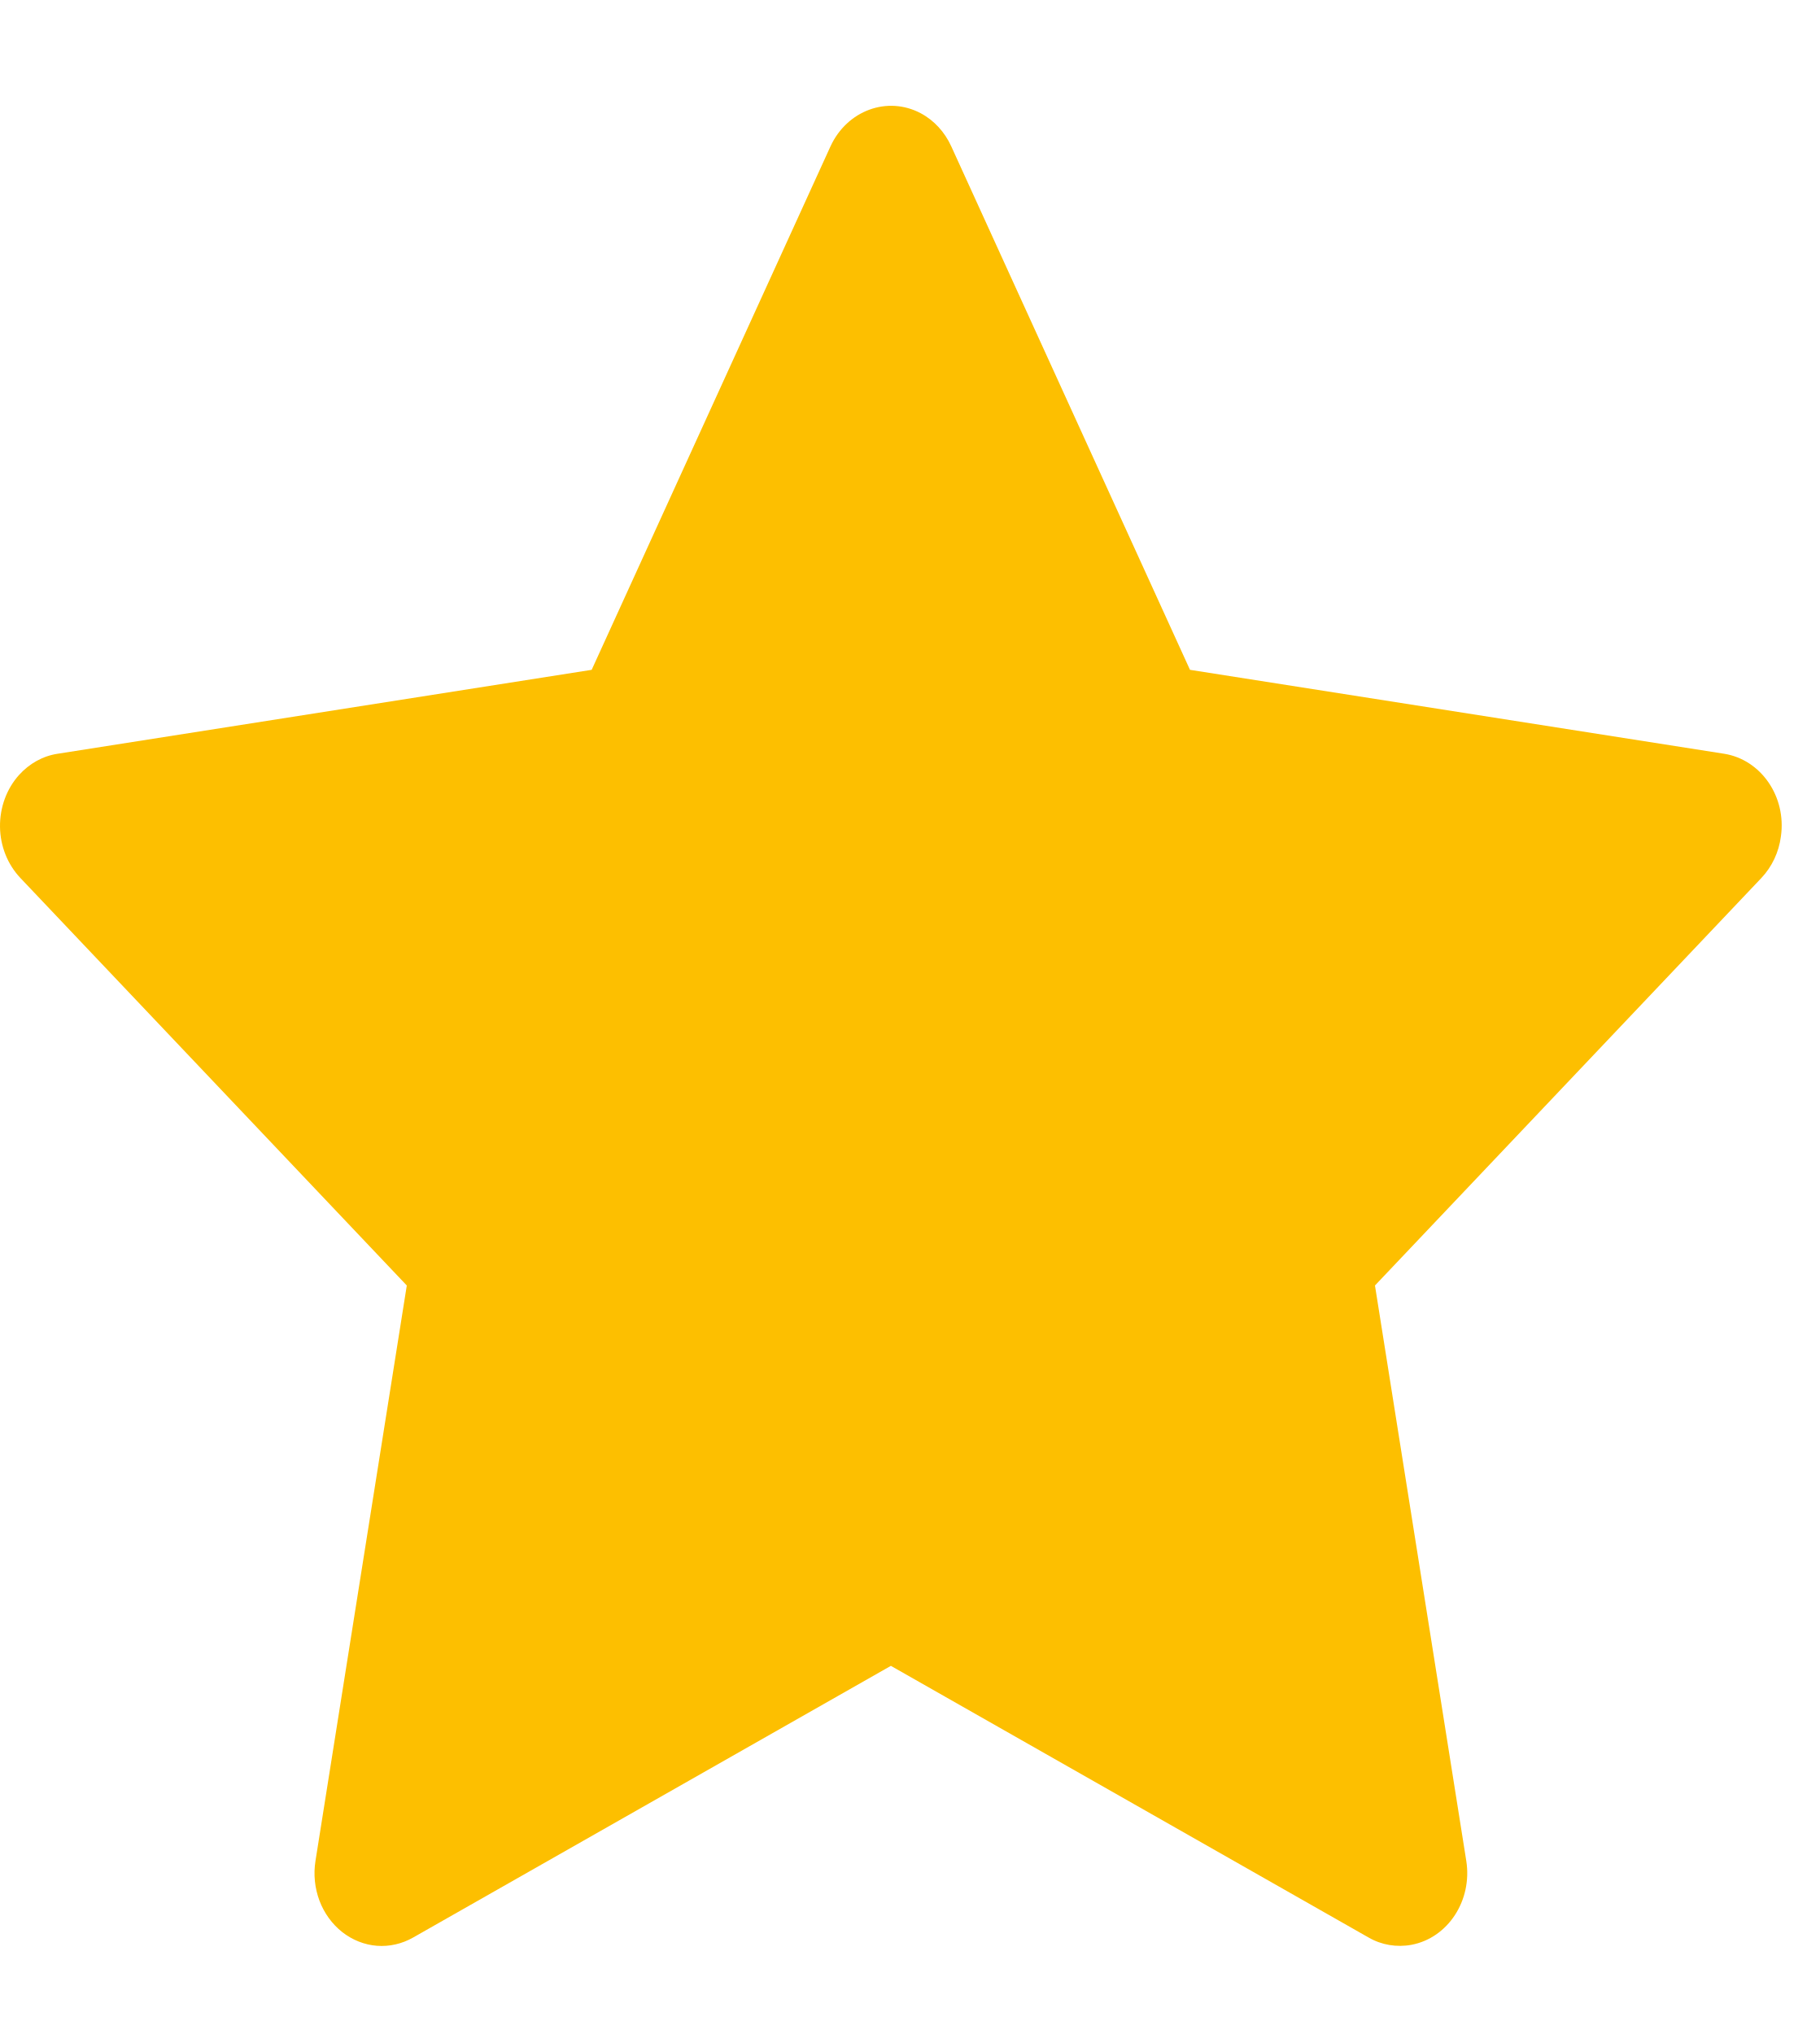
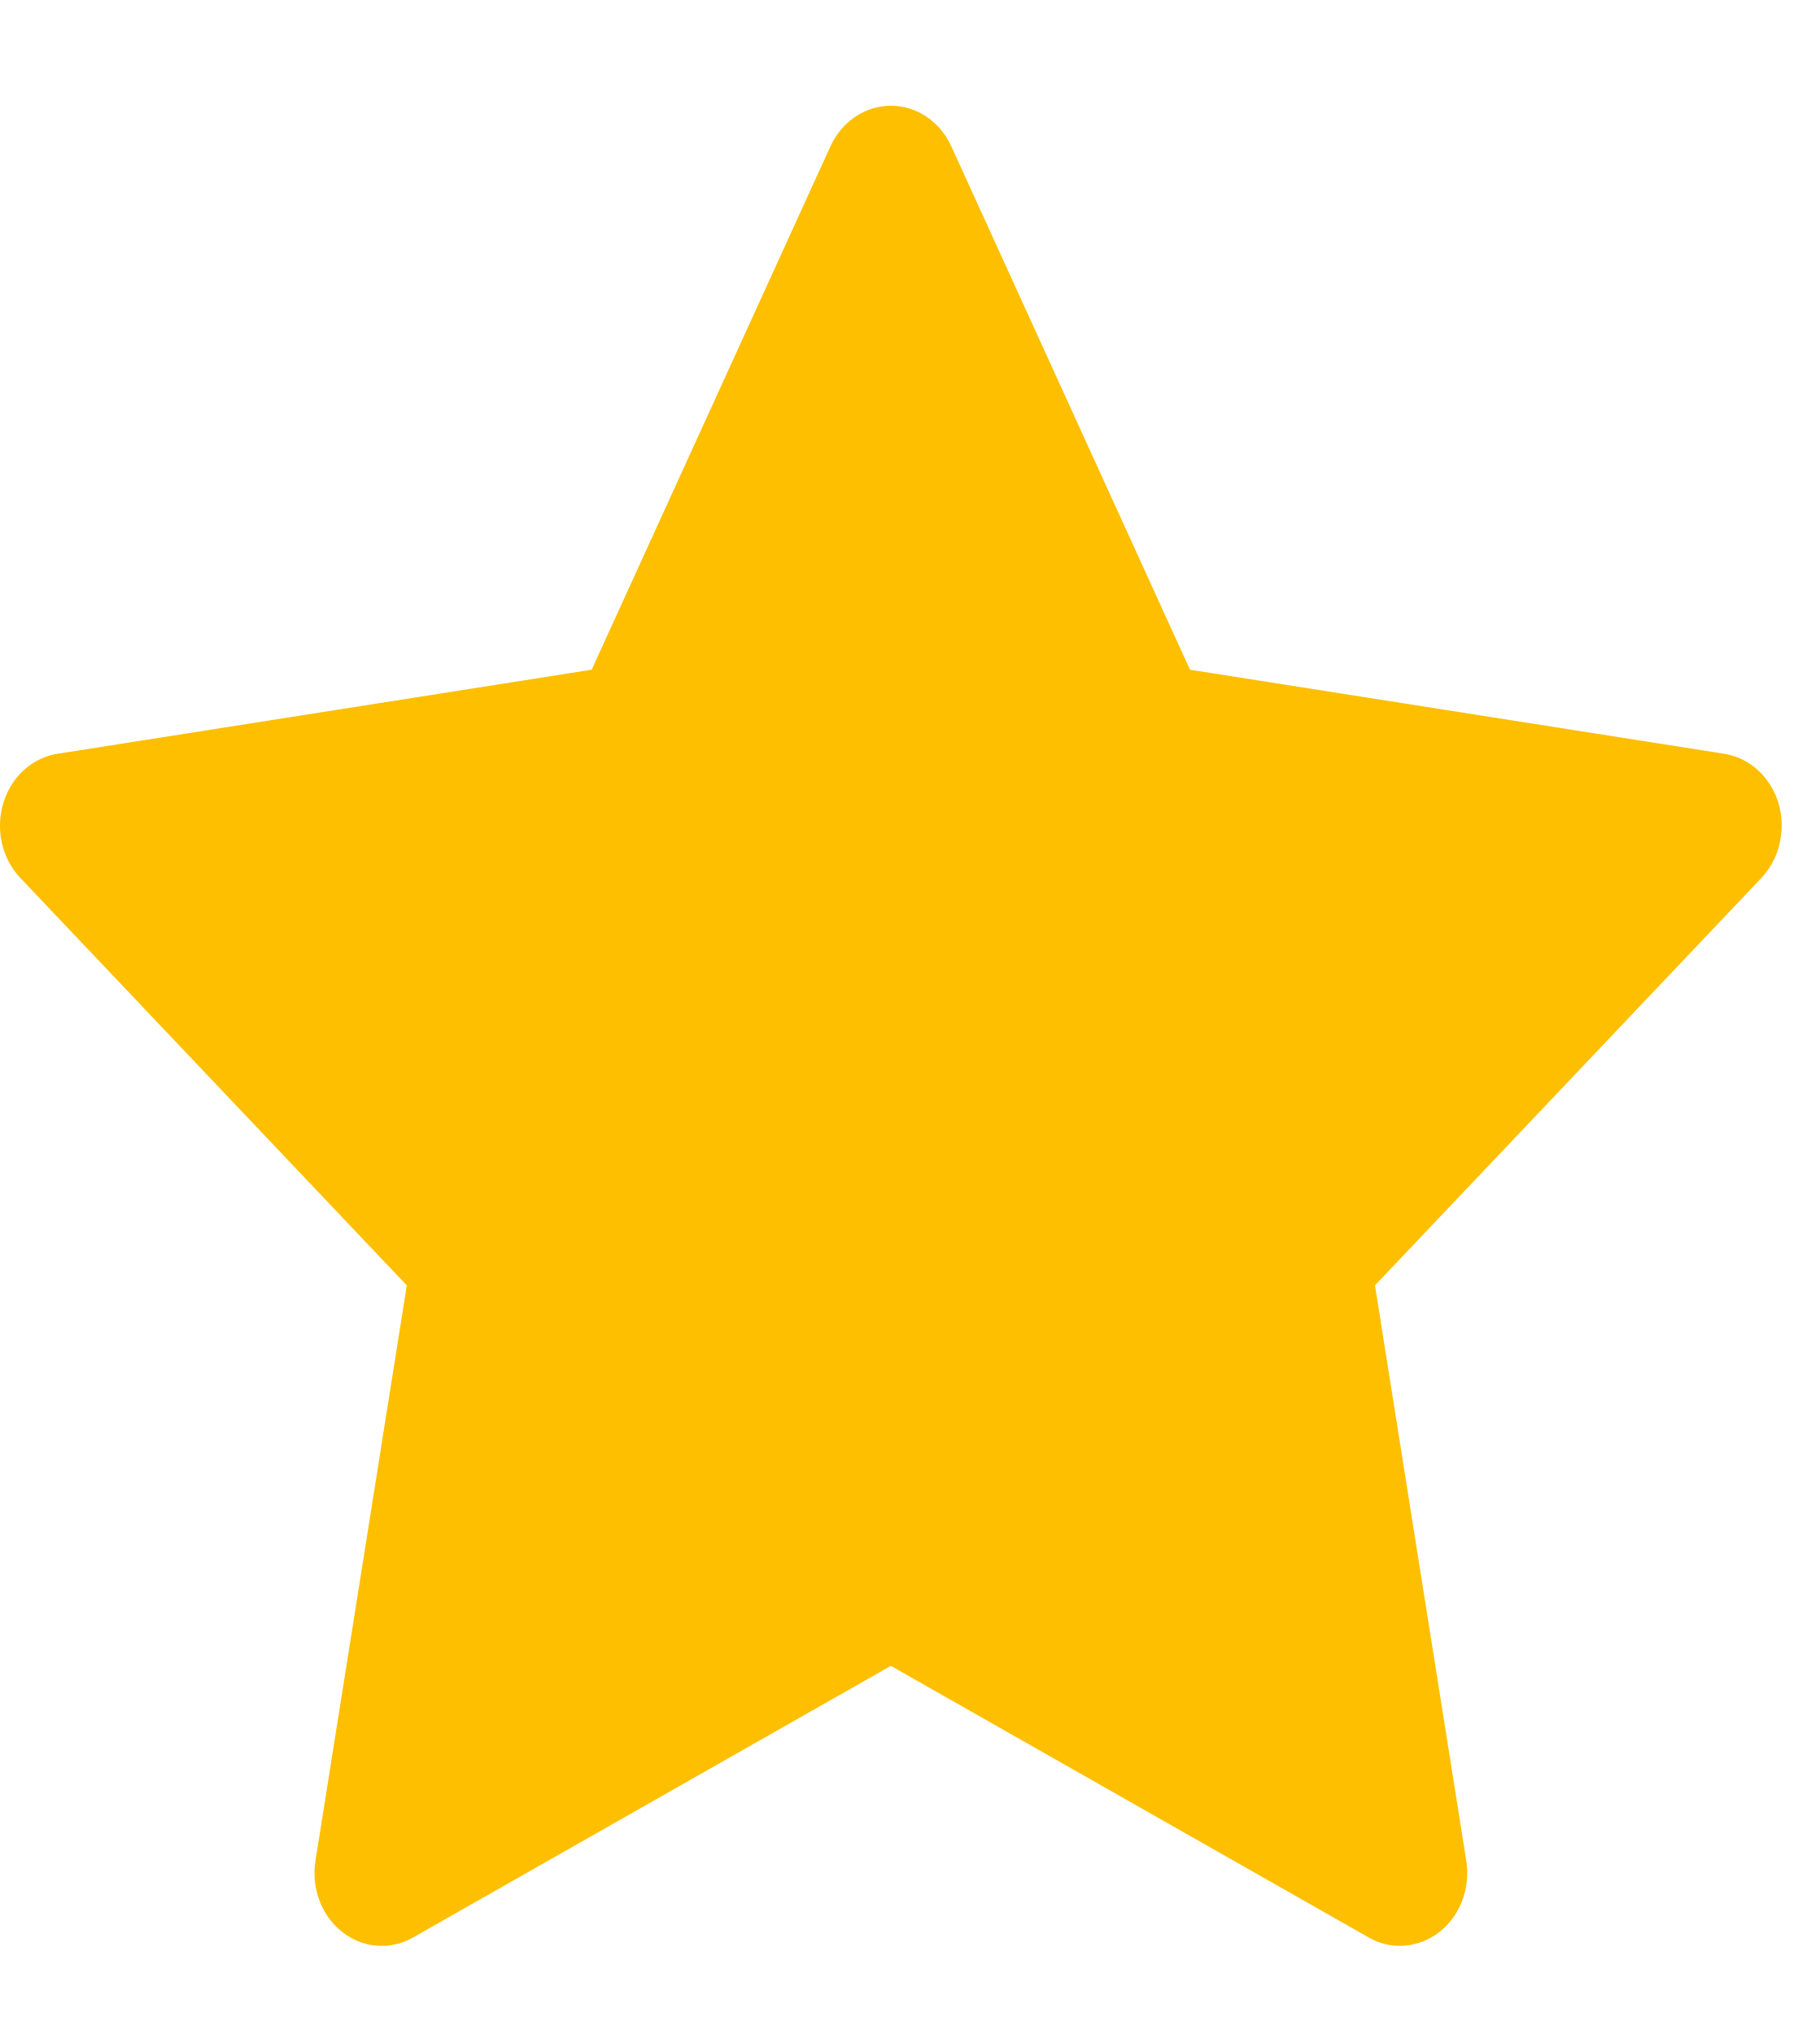
<svg xmlns="http://www.w3.org/2000/svg" width="17" height="19" viewBox="0 0 17 19" fill="none">
-   <path d="M16.106 7.041L11.116 6.257L8.886 1.367C8.825 1.233 8.725 1.124 8.601 1.058C8.29 0.893 7.913 1.031 7.758 1.367L5.527 6.257L0.538 7.041C0.4 7.062 0.275 7.132 0.178 7.239C0.062 7.368 -0.002 7.542 5.53104e-05 7.723C0.002 7.903 0.071 8.075 0.19 8.201L3.8 12.008L2.947 17.383C2.927 17.508 2.94 17.636 2.984 17.754C3.028 17.871 3.102 17.973 3.197 18.048C3.292 18.122 3.404 18.167 3.521 18.176C3.638 18.185 3.755 18.158 3.859 18.099L8.322 15.561L12.785 18.099C12.906 18.169 13.048 18.192 13.184 18.167C13.526 18.103 13.755 17.752 13.697 17.383L12.844 12.008L16.454 8.201C16.552 8.097 16.617 7.961 16.636 7.813C16.689 7.441 16.45 7.096 16.106 7.041Z" fill="#FDBF00" />
+   <path d="M16.106 7.041L11.116 6.256L8.886 1.366C8.825 1.232 8.725 1.124 8.601 1.058C8.29 0.892 7.913 1.03 7.758 1.366L5.527 6.256L0.538 7.041C0.4 7.062 0.275 7.132 0.178 7.238C0.062 7.368 -0.002 7.542 5.53104e-05 7.722C0.002 7.903 0.071 8.075 0.19 8.201L3.8 12.007L2.947 17.382C2.927 17.507 2.94 17.636 2.984 17.753C3.028 17.871 3.102 17.973 3.197 18.047C3.292 18.122 3.404 18.166 3.521 18.175C3.638 18.184 3.755 18.158 3.859 18.098L8.322 15.561L12.785 18.098C12.906 18.169 13.048 18.192 13.184 18.166C13.526 18.103 13.755 17.752 13.697 17.382L12.844 12.007L16.454 8.201C16.552 8.097 16.617 7.961 16.636 7.812C16.689 7.44 16.45 7.096 16.106 7.041V7.041Z" fill="#FDBF00" />
</svg>
